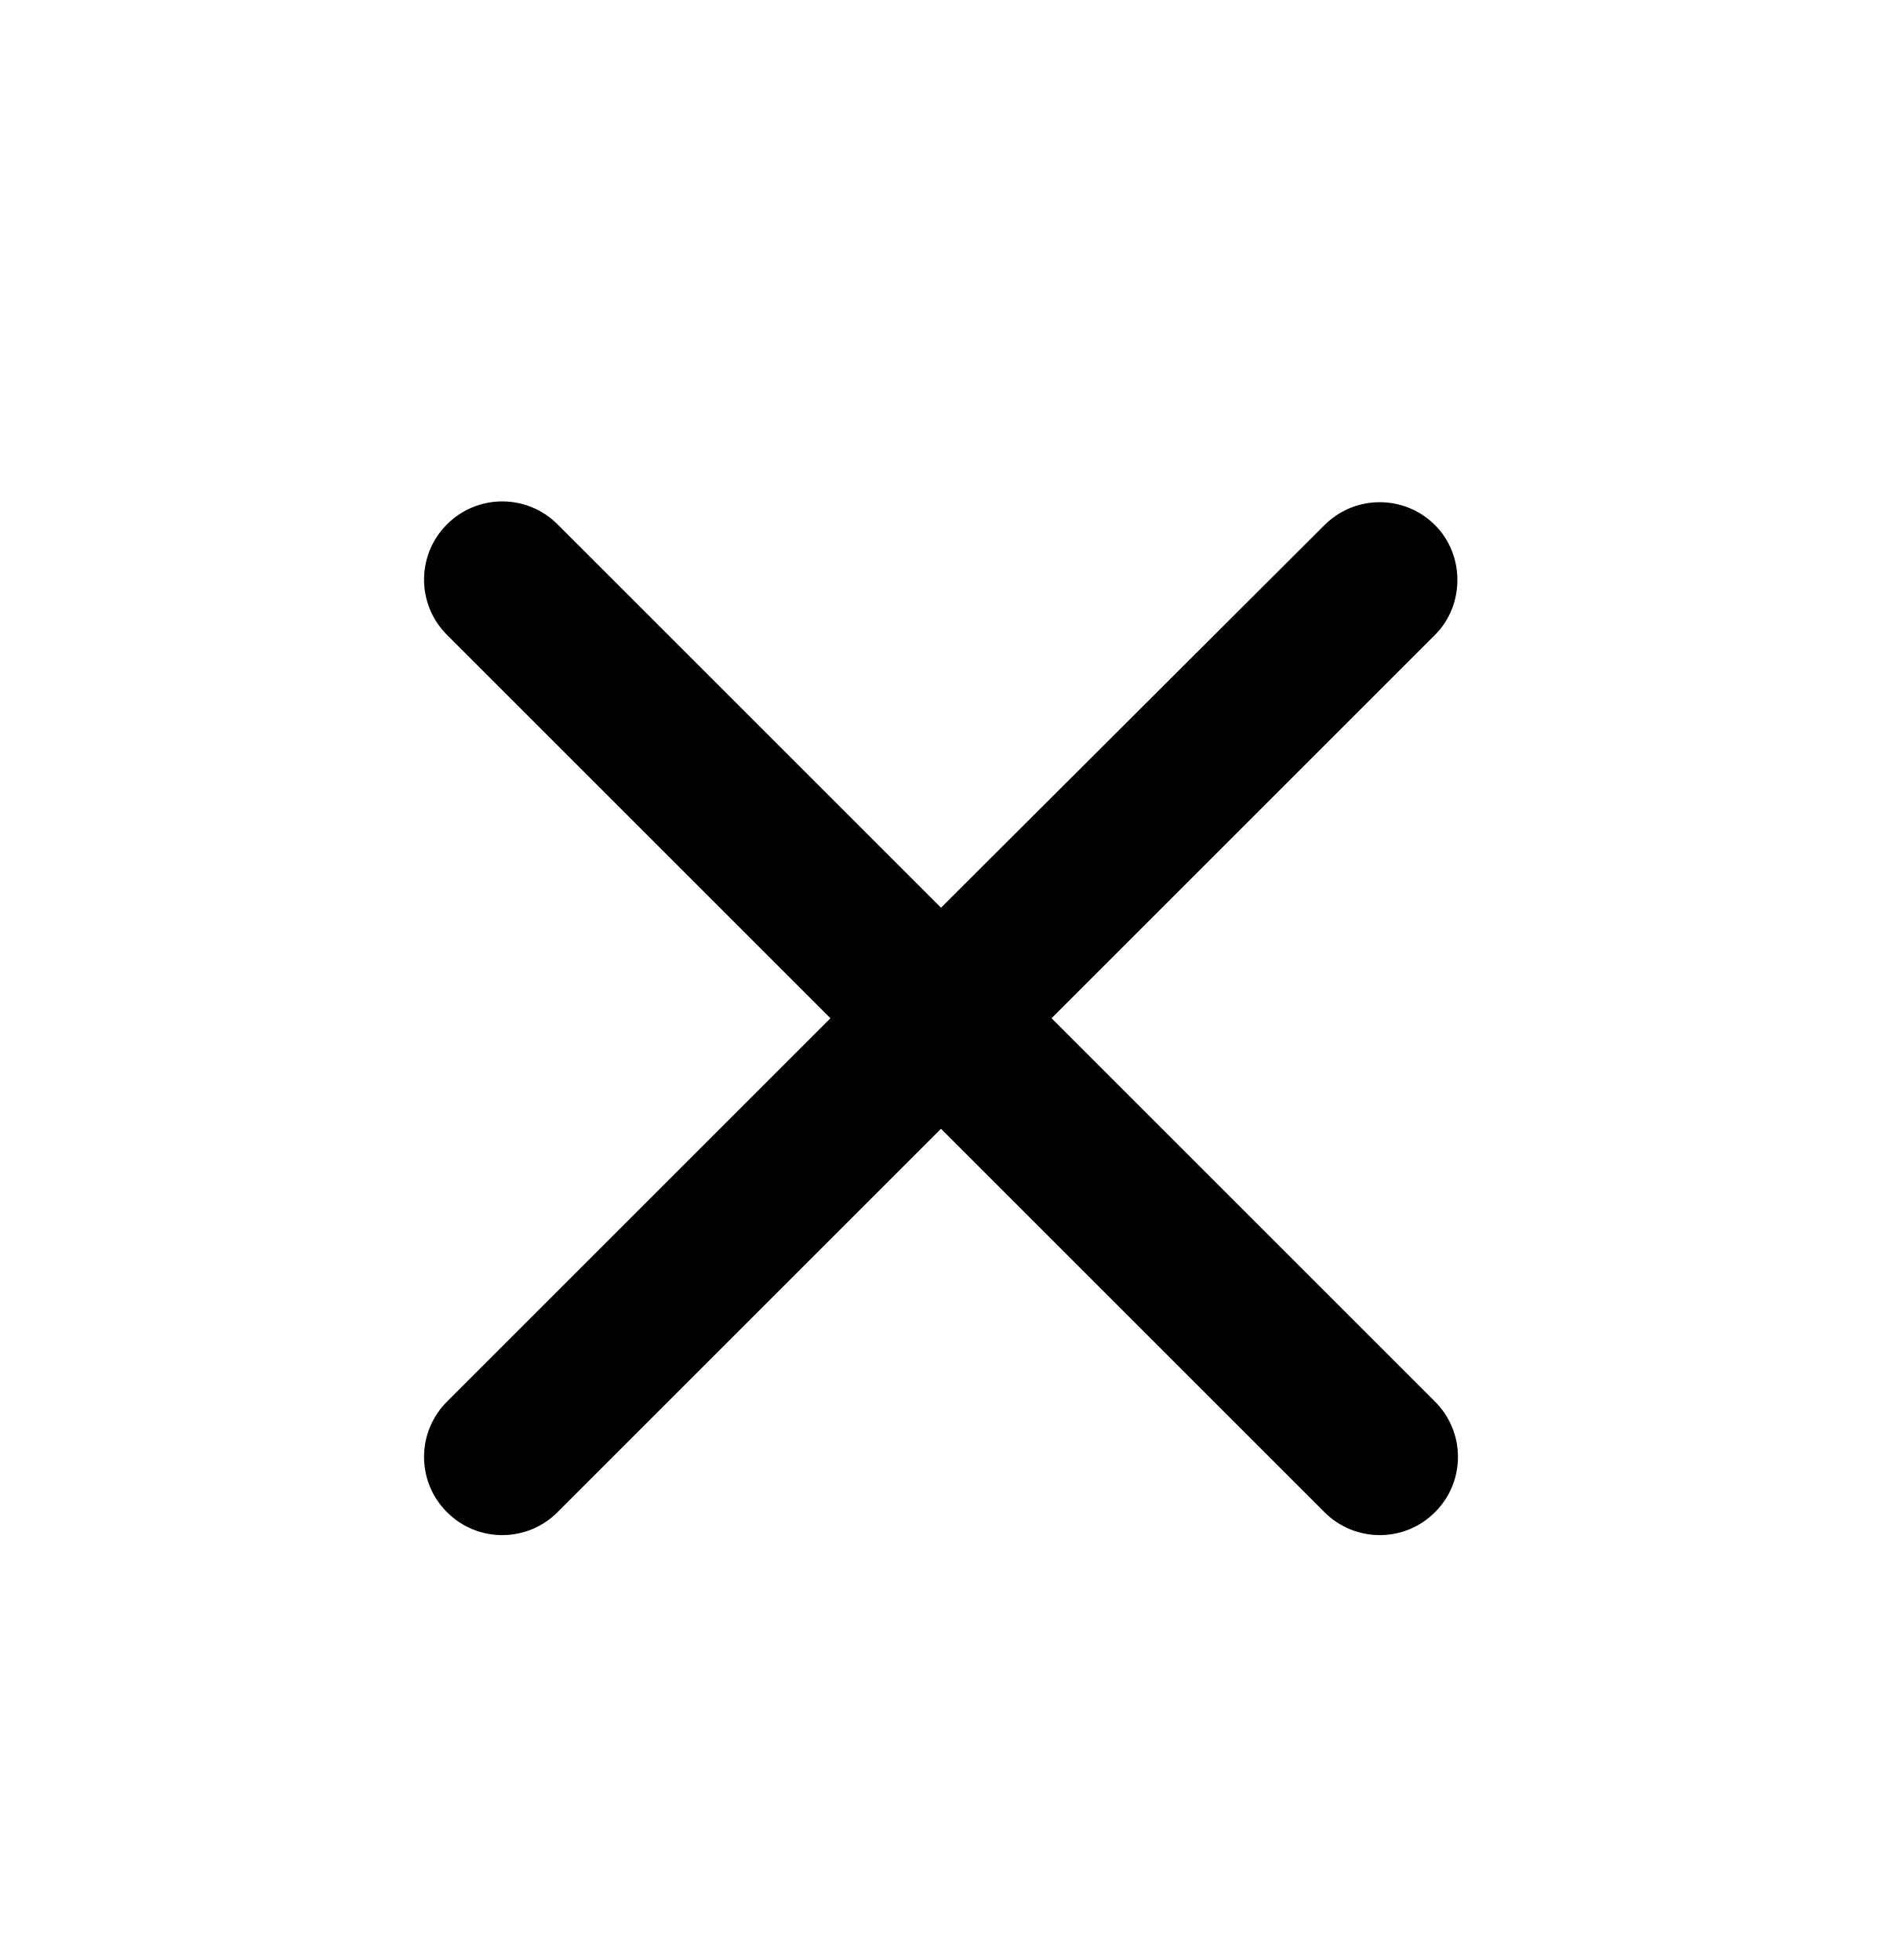
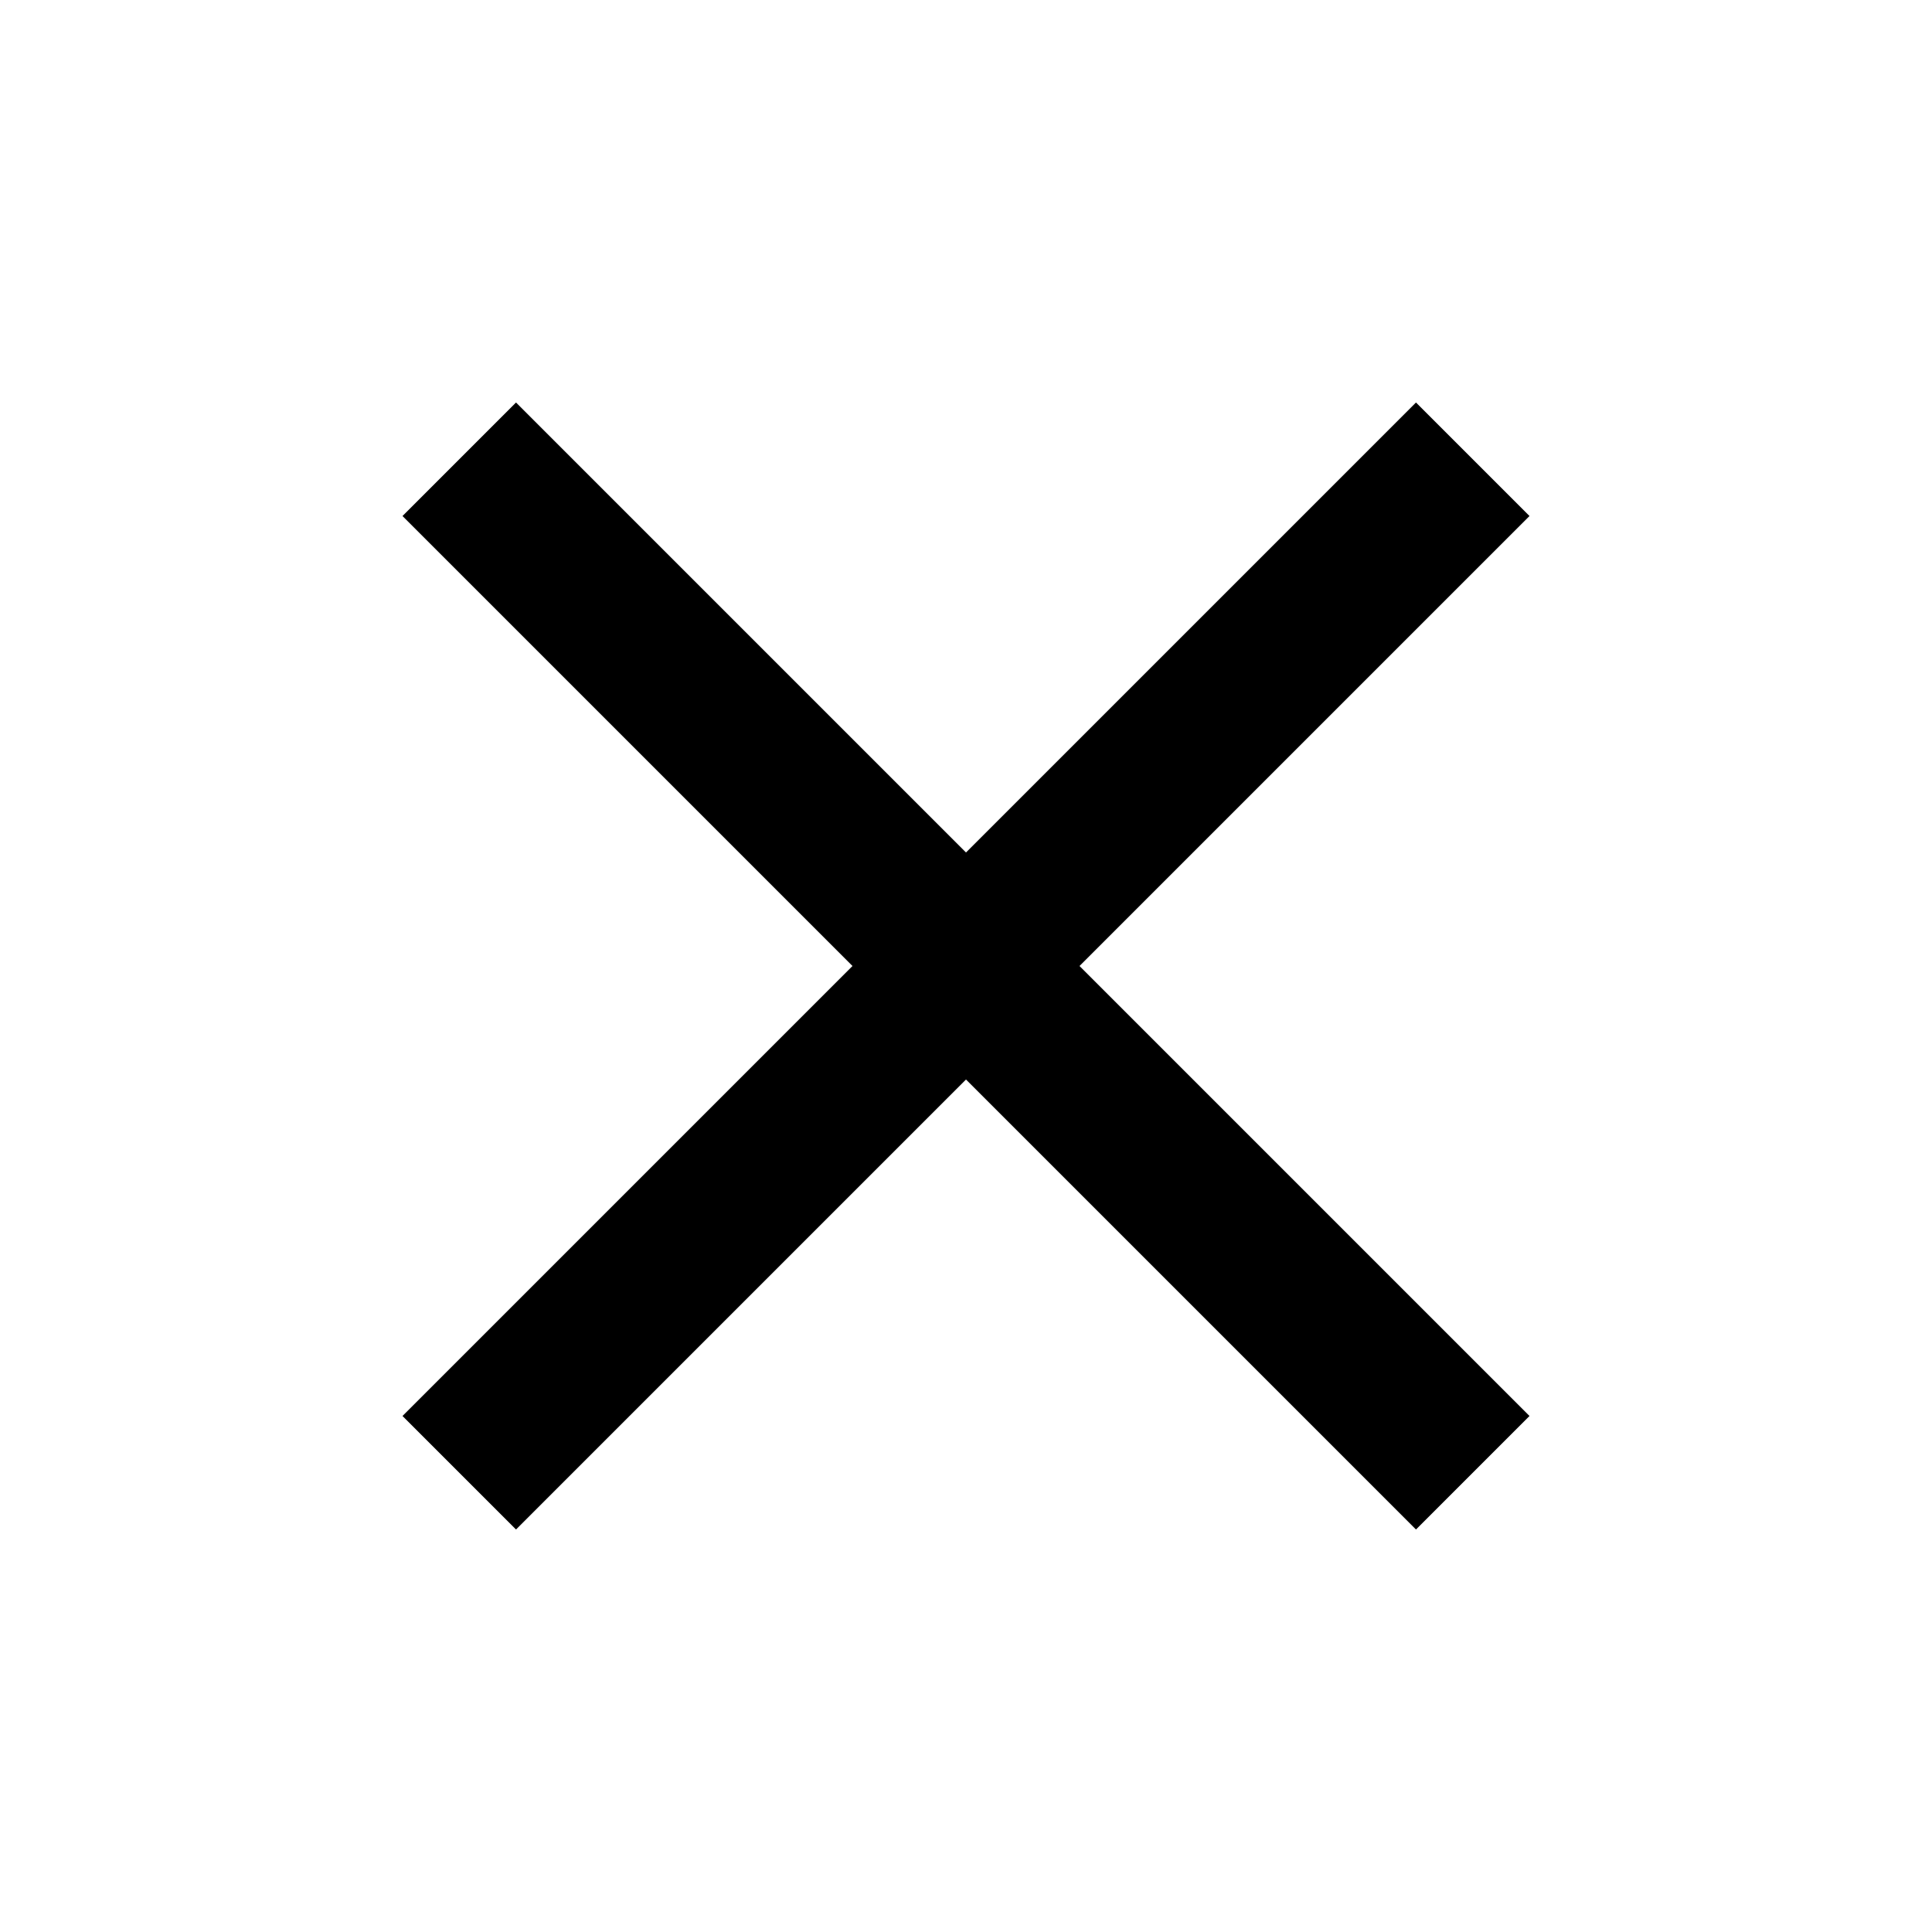
- <svg xmlns="http://www.w3.org/2000/svg" id="close" width="24" height="25" viewBox="0 0 24 25" fill="none">
-   <path d="M18.3 6.698C17.91 6.308 17.28 6.308 16.89 6.698L12 11.578L7.11 6.688C6.72 6.298 6.09 6.298 5.7 6.688C5.31 7.078 5.31 7.708 5.7 8.098L10.59 12.988L5.7 17.878C5.31 18.268 5.31 18.898 5.7 19.288C6.09 19.678 6.72 19.678 7.11 19.288L12 14.398L16.89 19.288C17.28 19.678 17.91 19.678 18.3 19.288C18.69 18.898 18.69 18.268 18.3 17.878L13.41 12.988L18.3 8.098C18.68 7.718 18.68 7.078 18.3 6.698Z" fill="currentColor" />
+ <svg xmlns="http://www.w3.org/2000/svg" id="close" width="24" height="24" viewBox="0 0 24 24" fill="none">
+   <path d="M19 6.41L17.59 5L12 10.59L6.41 5L5 6.41L10.59 12L5 17.59L6.41 19L12 13.41L17.59 19L19 17.59L13.41 12L19 6.41Z" fill="currentColor" />
</svg>
